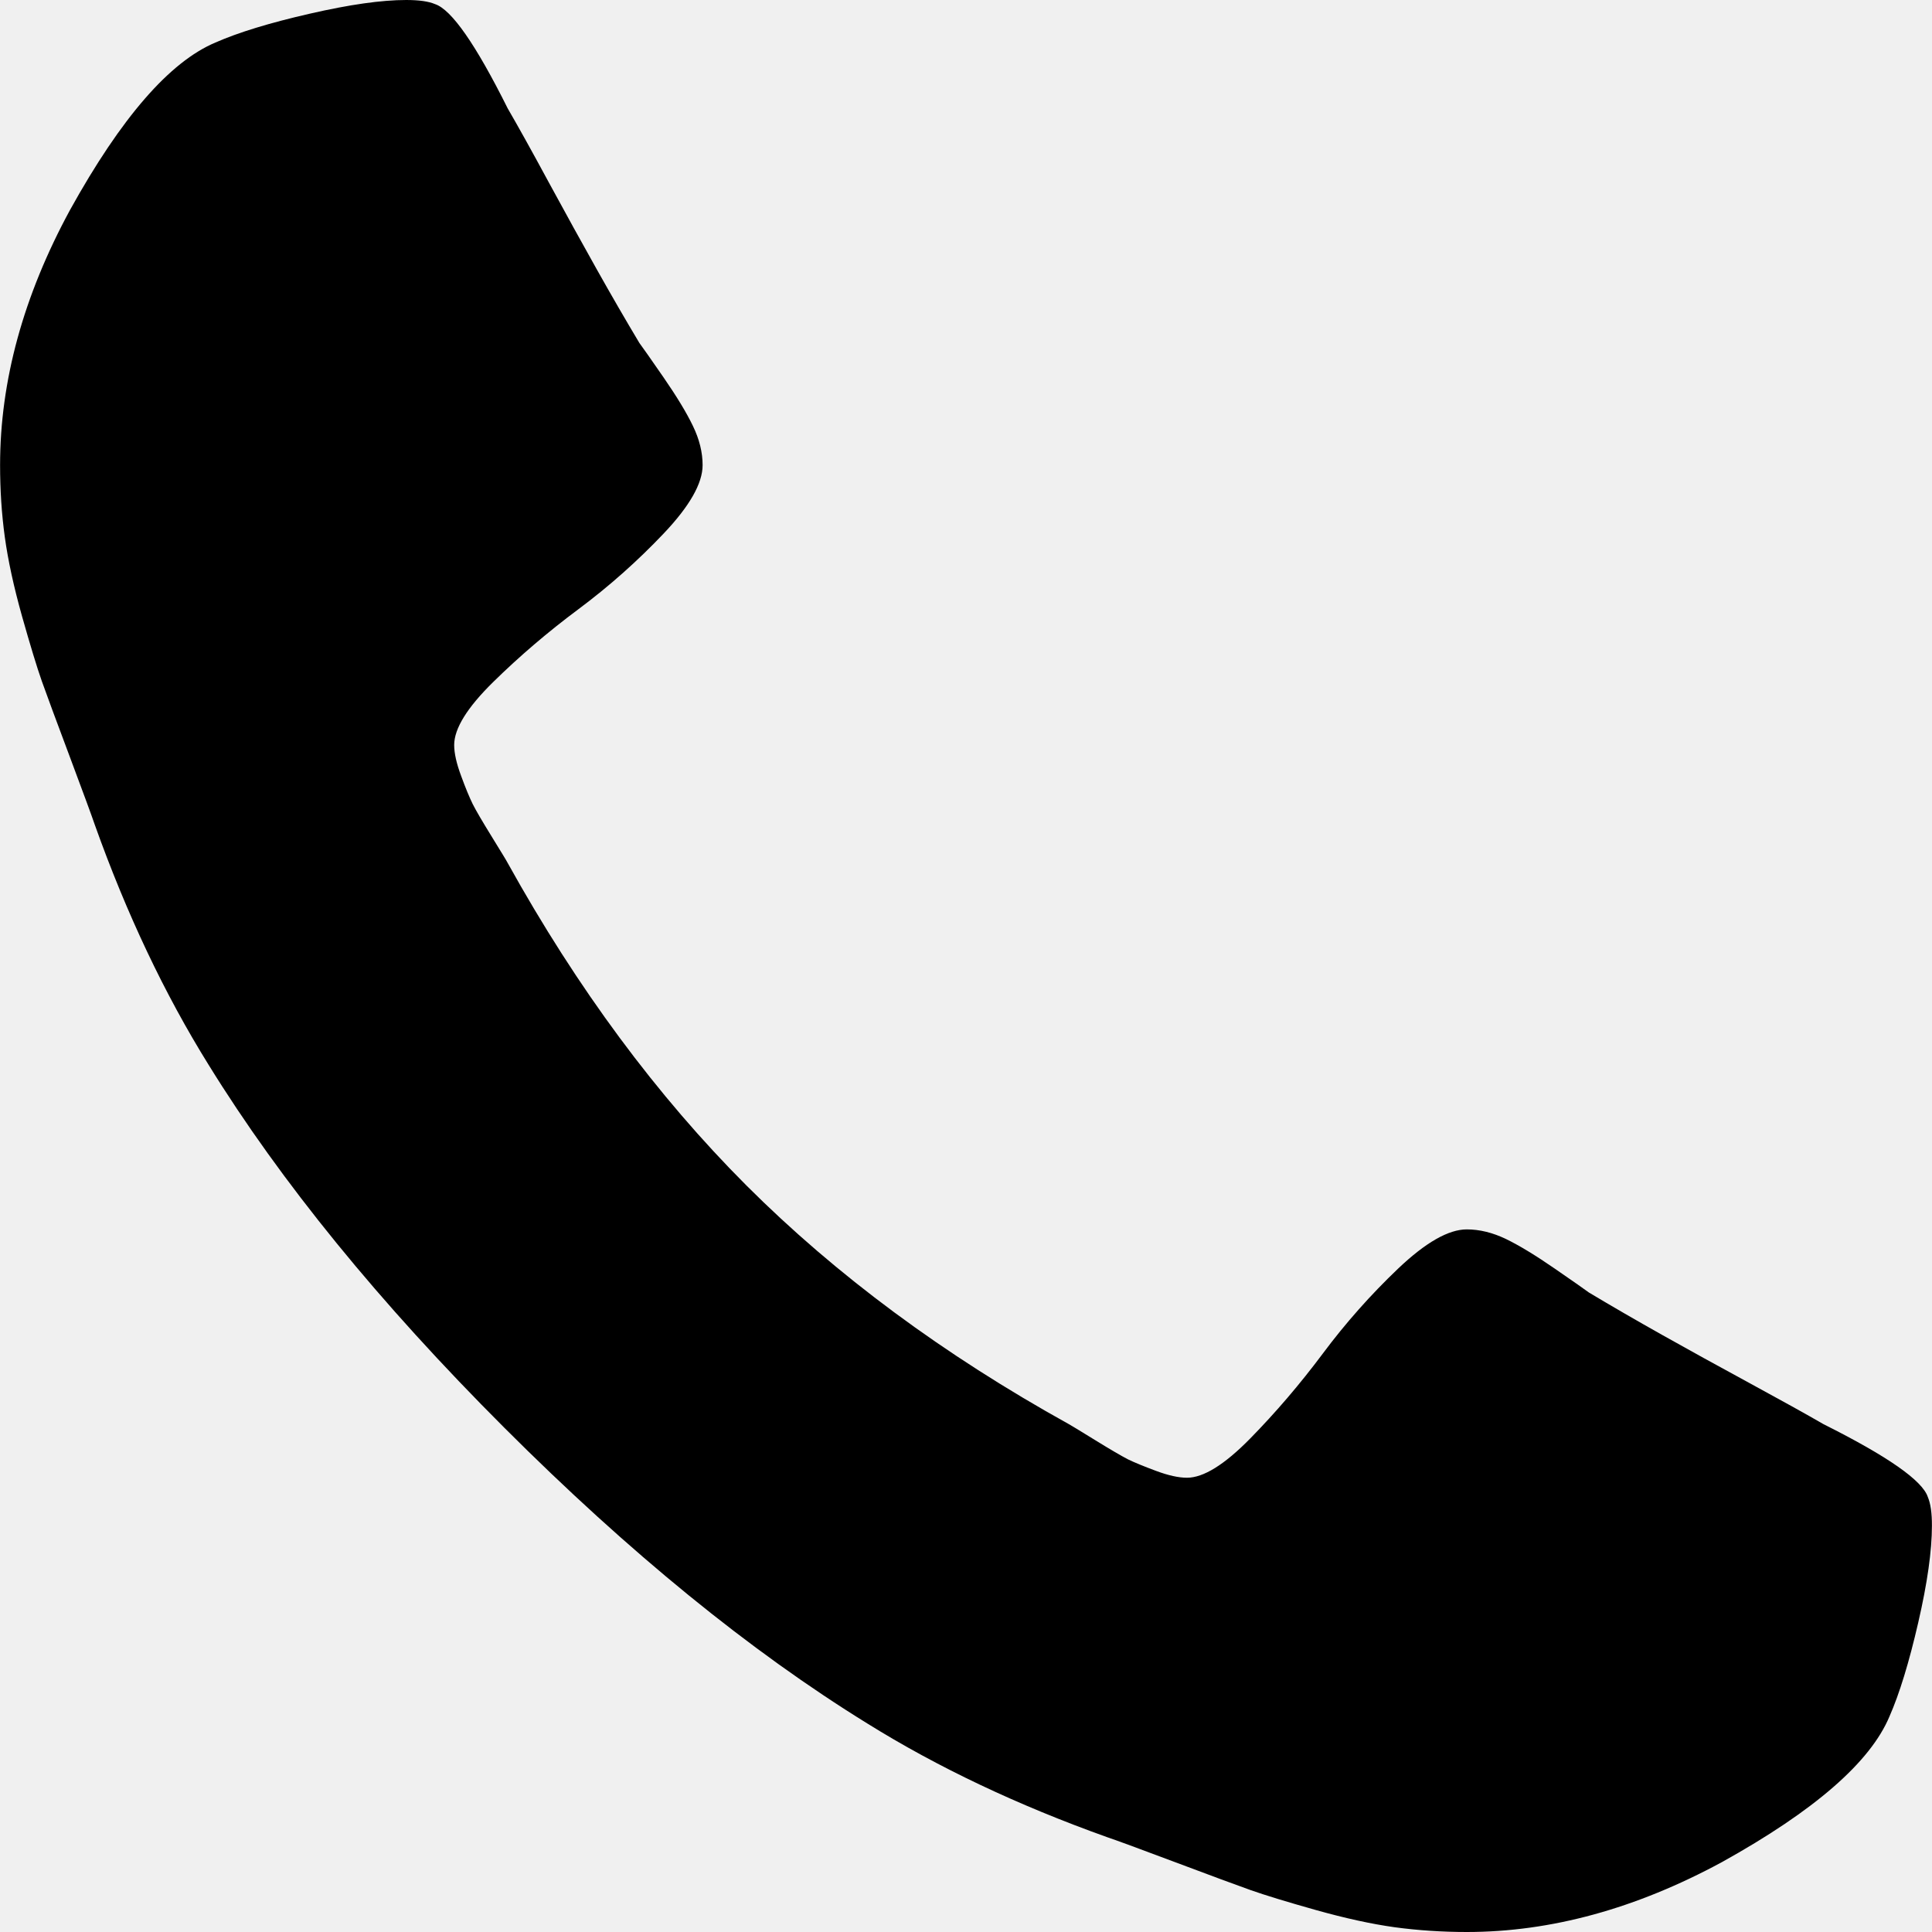
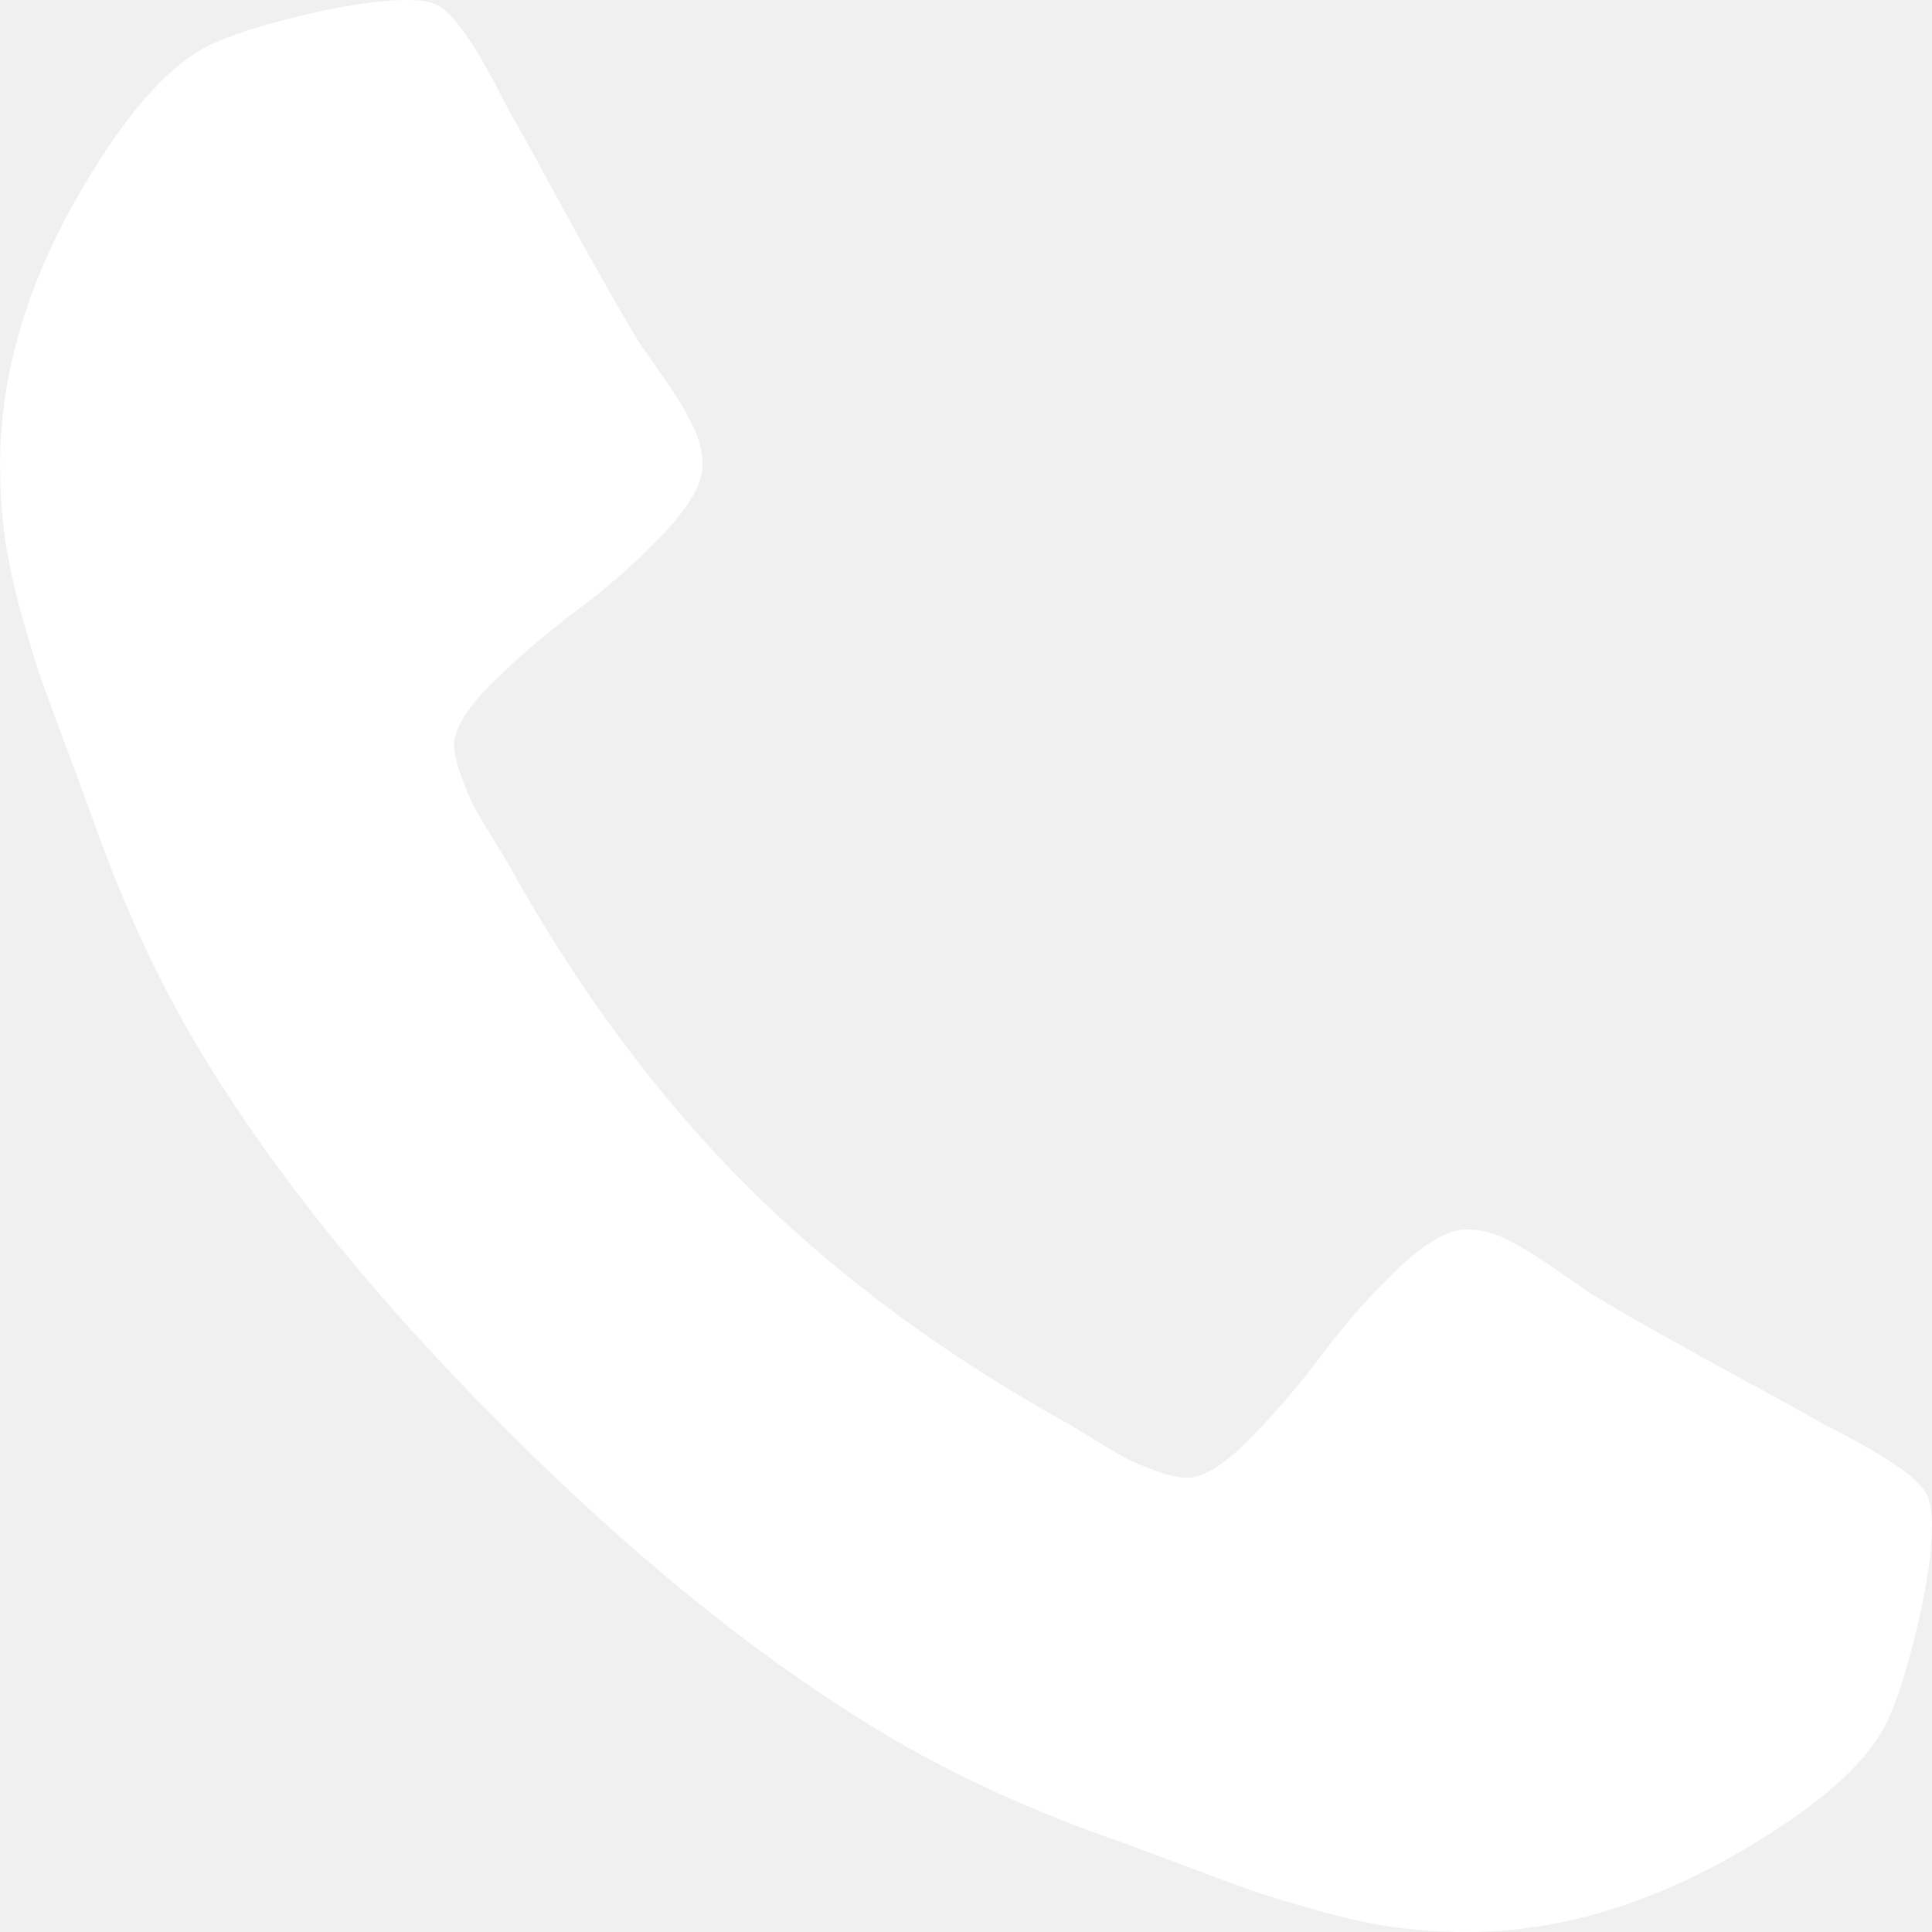
<svg xmlns="http://www.w3.org/2000/svg" width="24" height="24" viewBox="0 0 24 24" fill="none">
  <g clip-path="url(#clip0)">
-     <path d="M23.948 18.596C23.88 18.391 23.448 18.09 22.653 17.692C22.437 17.567 22.13 17.397 21.733 17.181C21.335 16.965 20.974 16.766 20.65 16.584C20.326 16.402 20.022 16.226 19.738 16.056C19.693 16.022 19.551 15.923 19.312 15.758C19.073 15.593 18.872 15.471 18.707 15.391C18.542 15.312 18.38 15.272 18.221 15.272C17.994 15.272 17.71 15.434 17.369 15.758C17.029 16.082 16.716 16.434 16.432 16.815C16.148 17.195 15.847 17.547 15.529 17.871C15.211 18.195 14.949 18.357 14.745 18.357C14.642 18.357 14.514 18.329 14.361 18.272C14.208 18.215 14.091 18.167 14.011 18.128C13.932 18.087 13.796 18.008 13.603 17.889C13.409 17.769 13.301 17.704 13.279 17.692C11.722 16.829 10.387 15.84 9.273 14.727C8.16 13.613 7.171 12.278 6.307 10.721C6.296 10.698 6.23 10.59 6.111 10.397C5.992 10.204 5.912 10.068 5.872 9.988C5.833 9.908 5.784 9.792 5.728 9.638C5.671 9.485 5.642 9.357 5.642 9.255C5.642 9.05 5.804 8.789 6.128 8.471C6.452 8.153 6.805 7.851 7.185 7.568C7.566 7.284 7.918 6.971 8.242 6.63C8.566 6.289 8.728 6.005 8.728 5.778C8.728 5.619 8.688 5.457 8.608 5.292C8.529 5.127 8.407 4.926 8.242 4.687C8.077 4.449 7.978 4.307 7.943 4.261C7.773 3.977 7.597 3.673 7.415 3.349C7.233 3.025 7.034 2.664 6.818 2.267C6.603 1.869 6.432 1.562 6.307 1.347C5.91 0.551 5.609 0.119 5.404 0.051C5.324 0.017 5.205 0 5.046 0C4.739 0 4.339 0.057 3.844 0.171C3.35 0.284 2.961 0.403 2.677 0.528C2.108 0.767 1.506 1.46 0.87 2.608C0.29 3.676 0.001 4.733 0.001 5.778C0.001 6.085 0.02 6.383 0.06 6.673C0.1 6.963 0.171 7.289 0.273 7.653C0.376 8.017 0.458 8.287 0.52 8.463C0.583 8.639 0.699 8.954 0.87 9.409C1.04 9.863 1.142 10.141 1.177 10.244C1.574 11.357 2.046 12.351 2.591 13.227C3.489 14.681 4.713 16.184 6.264 17.735C7.815 19.286 9.318 20.511 10.773 21.409C11.648 21.954 12.642 22.425 13.756 22.823C13.858 22.857 14.136 22.959 14.591 23.13C15.045 23.301 15.361 23.417 15.537 23.48C15.713 23.542 15.983 23.625 16.346 23.727C16.71 23.829 17.037 23.901 17.326 23.941C17.616 23.98 17.915 24 18.221 24C19.266 24 20.323 23.71 21.392 23.131C22.539 22.494 23.232 21.892 23.471 21.324C23.596 21.04 23.715 20.651 23.829 20.156C23.943 19.662 23.999 19.262 23.999 18.954C24 18.795 23.982 18.676 23.948 18.596Z" fill="black" />
+     <path d="M23.948 18.596C23.88 18.391 23.448 18.09 22.653 17.692C22.437 17.567 22.13 17.397 21.733 17.181C21.335 16.965 20.974 16.766 20.65 16.584C20.326 16.402 20.022 16.226 19.738 16.056C19.693 16.022 19.551 15.923 19.312 15.758C19.073 15.593 18.872 15.471 18.707 15.391C18.542 15.312 18.38 15.272 18.221 15.272C17.994 15.272 17.71 15.434 17.369 15.758C17.029 16.082 16.716 16.434 16.432 16.815C16.148 17.195 15.847 17.547 15.529 17.871C15.211 18.195 14.949 18.357 14.745 18.357C14.642 18.357 14.514 18.329 14.361 18.272C14.208 18.215 14.091 18.167 14.011 18.128C13.932 18.087 13.796 18.008 13.603 17.889C13.409 17.769 13.301 17.704 13.279 17.692C11.722 16.829 10.387 15.84 9.273 14.727C8.16 13.613 7.171 12.278 6.307 10.721C6.296 10.698 6.23 10.59 6.111 10.397C5.992 10.204 5.912 10.068 5.872 9.988C5.833 9.908 5.784 9.792 5.728 9.638C5.671 9.485 5.642 9.357 5.642 9.255C5.642 9.05 5.804 8.789 6.128 8.471C6.452 8.153 6.805 7.851 7.185 7.568C7.566 7.284 7.918 6.971 8.242 6.63C8.566 6.289 8.728 6.005 8.728 5.778C8.728 5.619 8.688 5.457 8.608 5.292C8.529 5.127 8.407 4.926 8.242 4.687C8.077 4.449 7.978 4.307 7.943 4.261C7.773 3.977 7.597 3.673 7.415 3.349C7.233 3.025 7.034 2.664 6.818 2.267C6.603 1.869 6.432 1.562 6.307 1.347C5.91 0.551 5.609 0.119 5.404 0.051C5.324 0.017 5.205 0 5.046 0C4.739 0 4.339 0.057 3.844 0.171C3.35 0.284 2.961 0.403 2.677 0.528C2.108 0.767 1.506 1.46 0.87 2.608C0.29 3.676 0.001 4.733 0.001 5.778C0.001 6.085 0.02 6.383 0.06 6.673C0.1 6.963 0.171 7.289 0.273 7.653C0.376 8.017 0.458 8.287 0.52 8.463C0.583 8.639 0.699 8.954 0.87 9.409C1.04 9.863 1.142 10.141 1.177 10.244C1.574 11.357 2.046 12.351 2.591 13.227C3.489 14.681 4.713 16.184 6.264 17.735C7.815 19.286 9.318 20.511 10.773 21.409C11.648 21.954 12.642 22.425 13.756 22.823C13.858 22.857 14.136 22.959 14.591 23.13C15.045 23.301 15.361 23.417 15.537 23.48C15.713 23.542 15.983 23.625 16.346 23.727C16.71 23.829 17.037 23.901 17.326 23.941C17.616 23.98 17.915 24 18.221 24C19.266 24 20.323 23.71 21.392 23.131C22.539 22.494 23.232 21.892 23.471 21.324C23.596 21.04 23.715 20.651 23.829 20.156C23.943 19.662 23.999 19.262 23.999 18.954C24 18.795 23.982 18.676 23.948 18.596Z" fill="white" />
  </g>
  <defs>
    <clipPath id="clip0">
      <rect width="24" height="24" fill="white" />
    </clipPath>
  </defs>
</svg>
